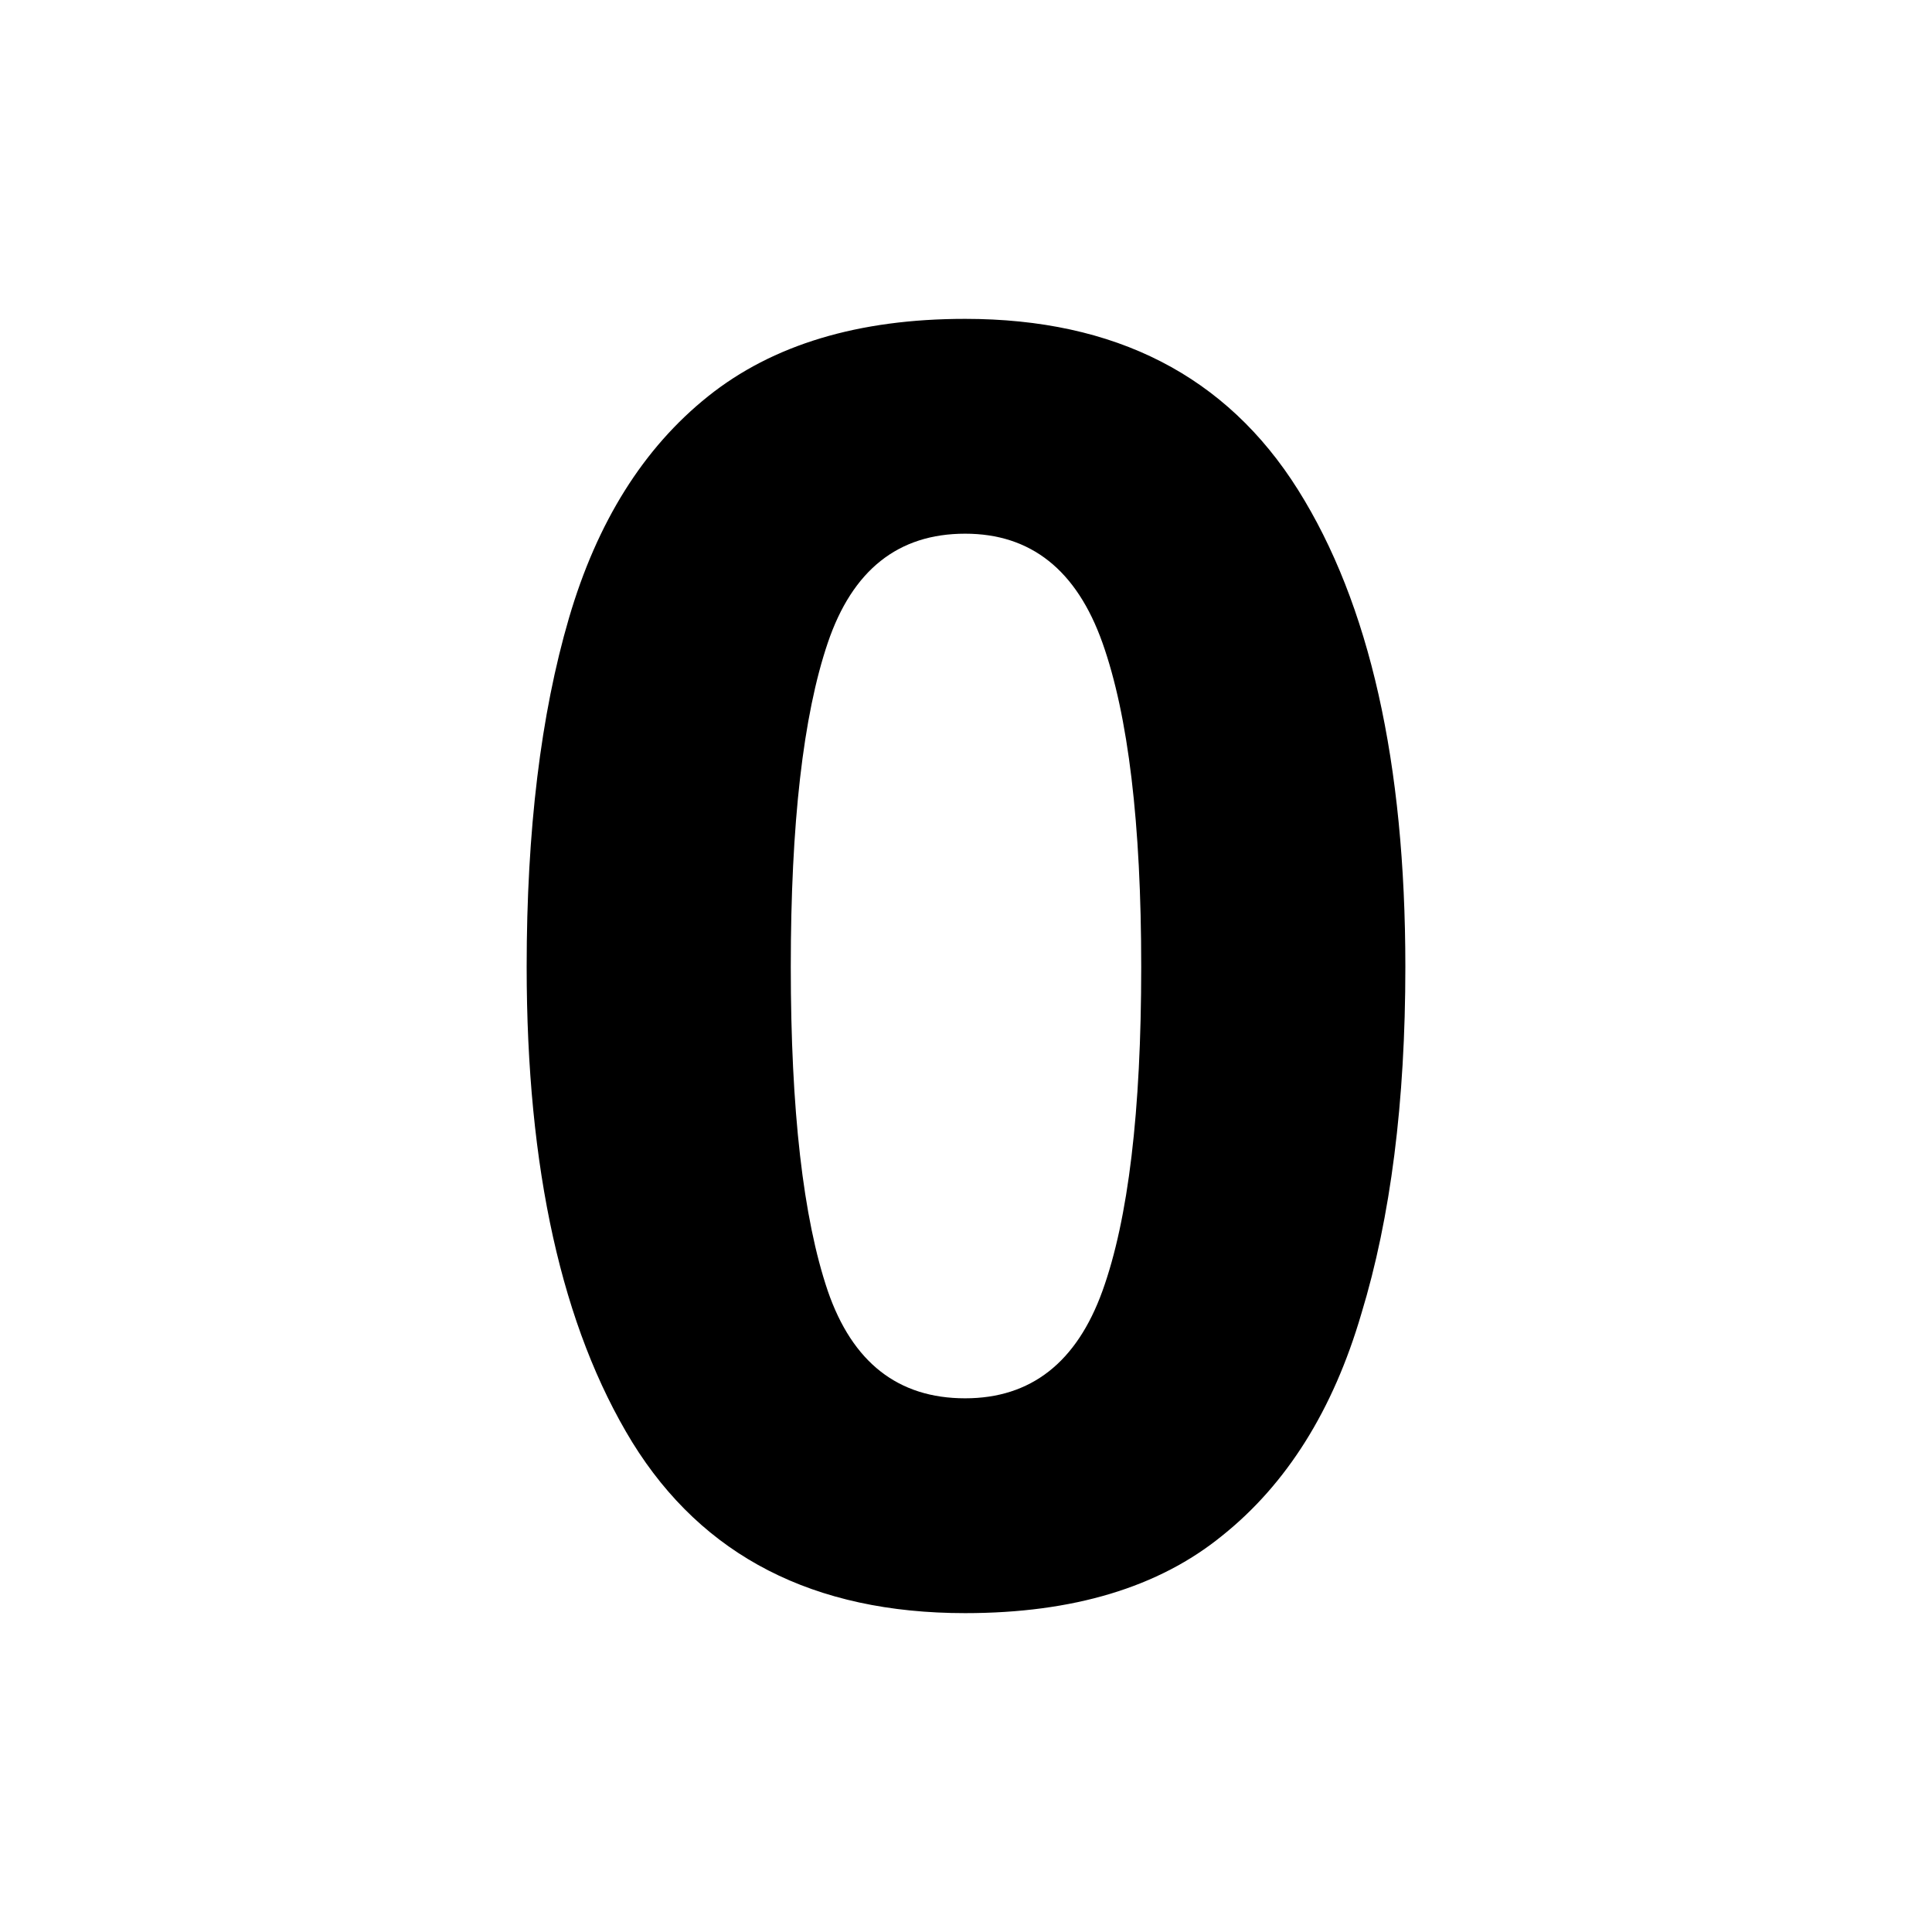
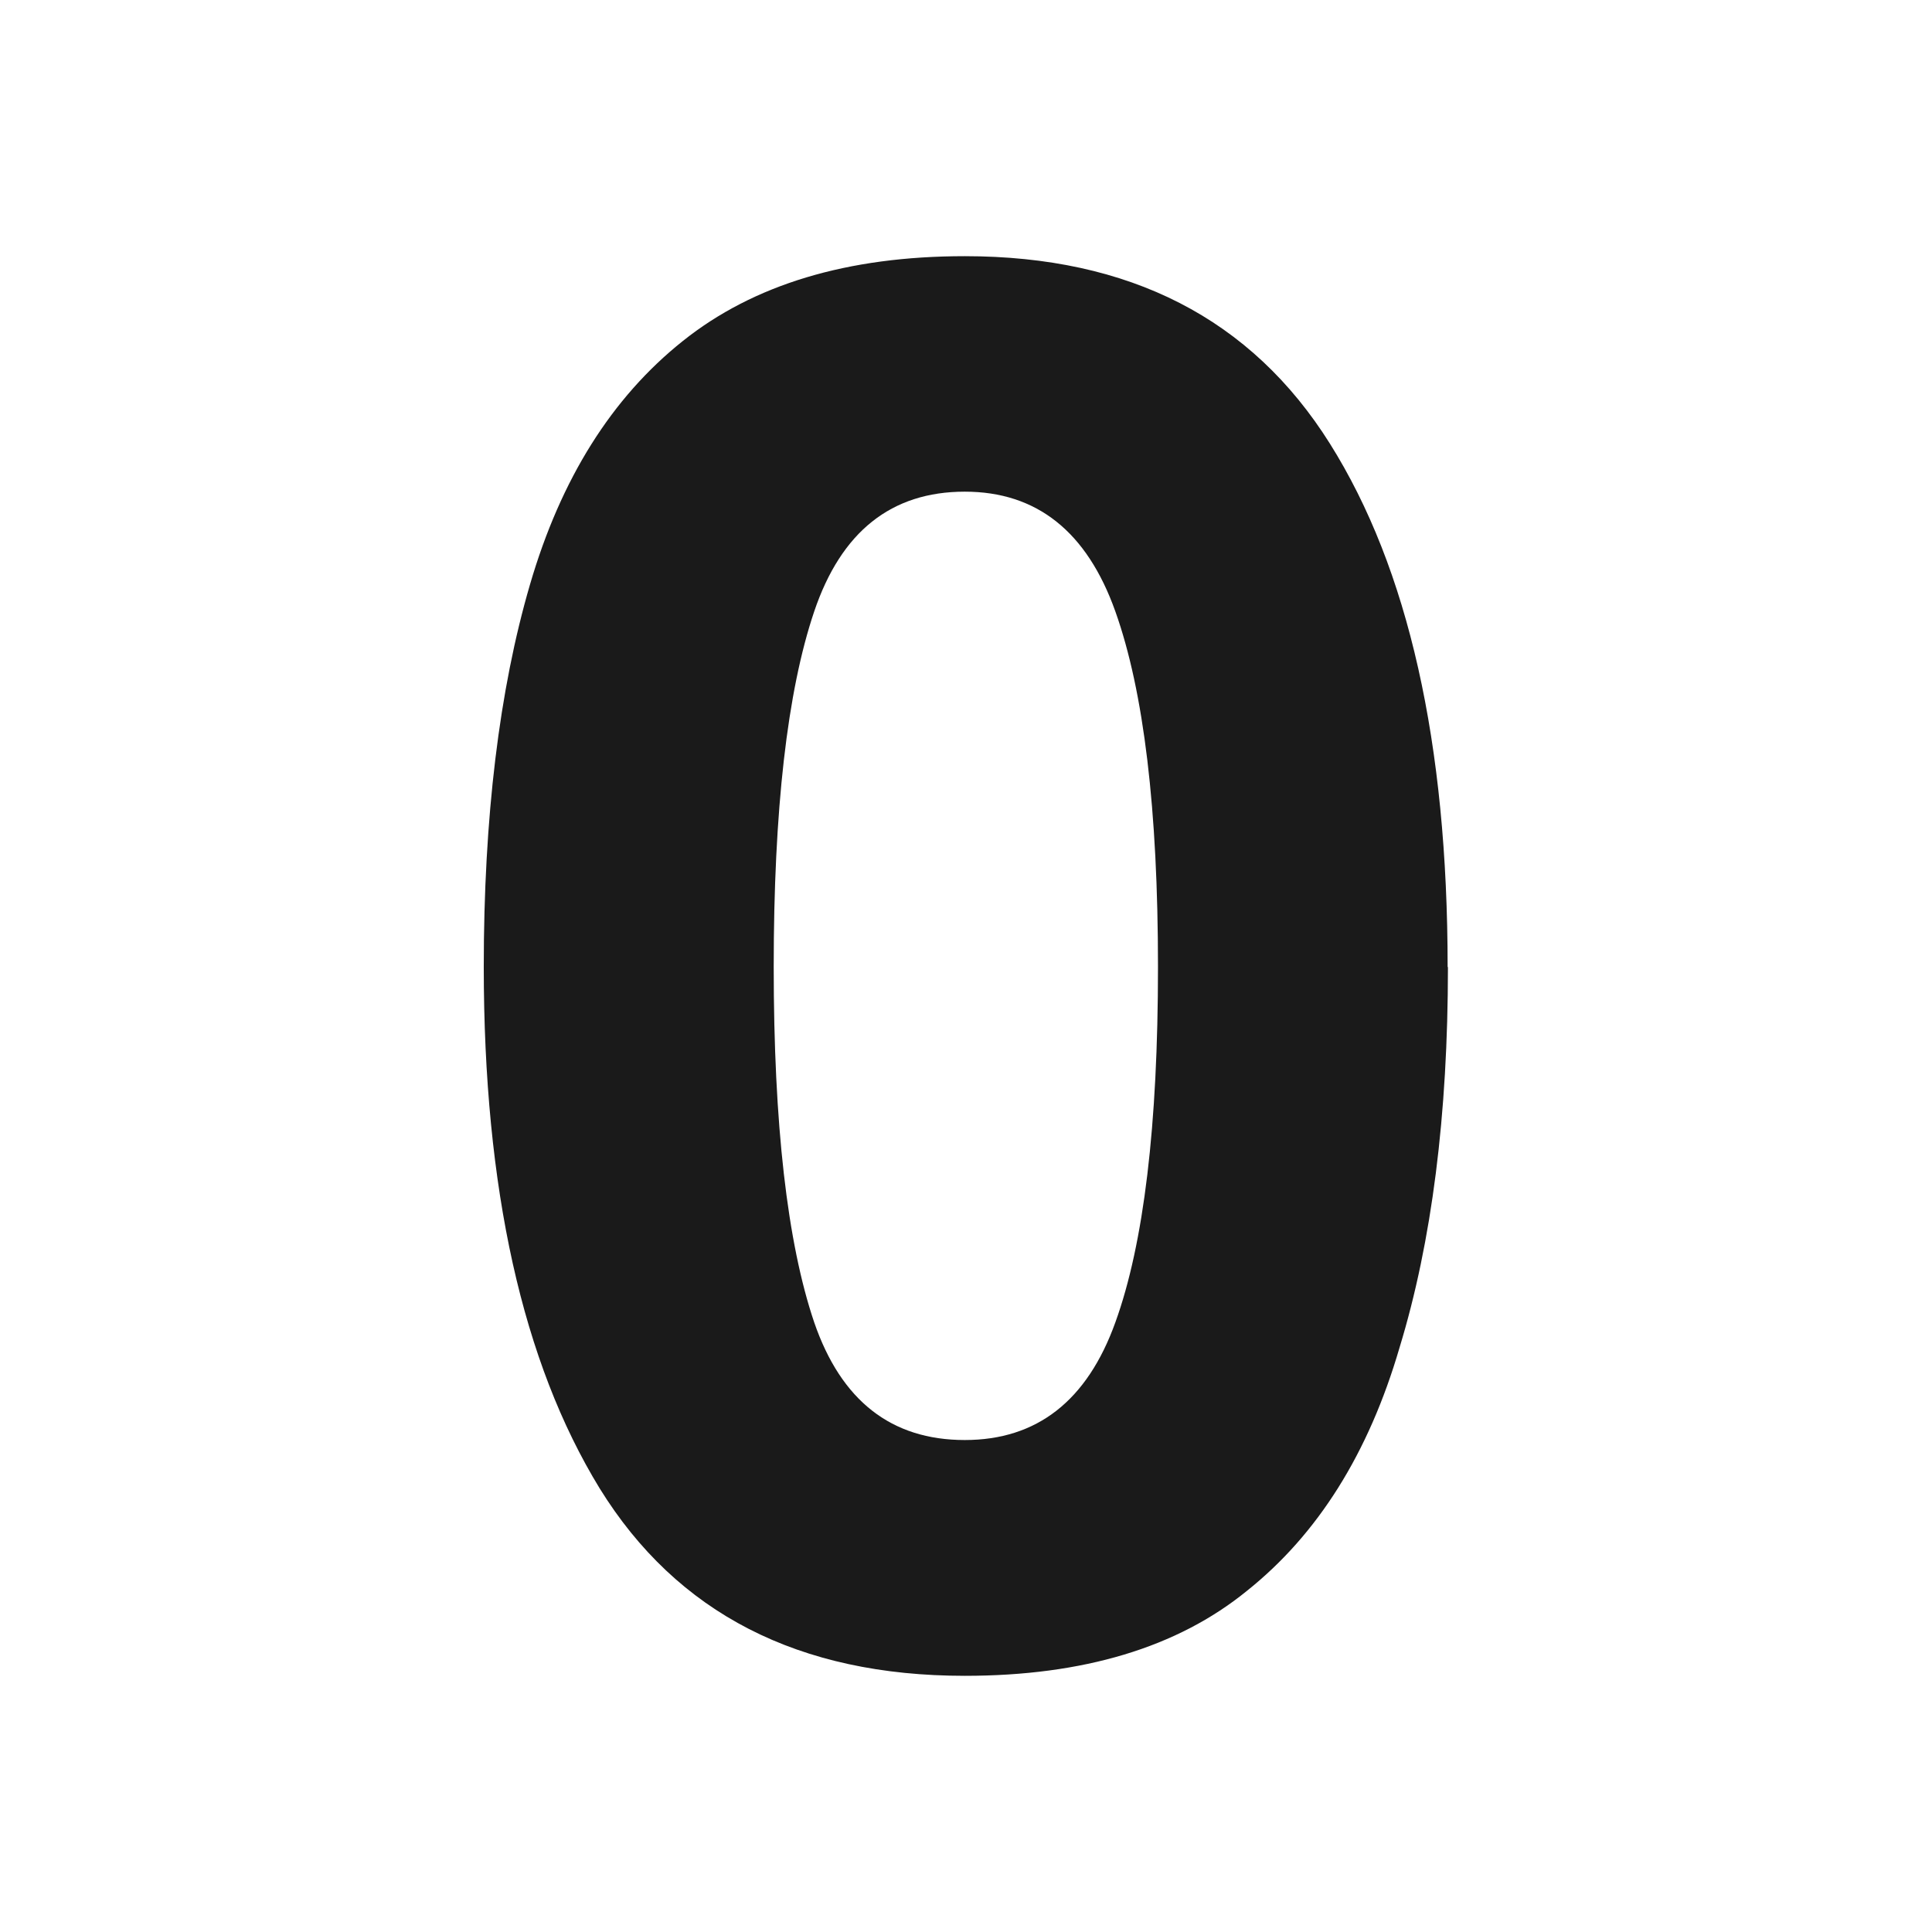
- <svg xmlns="http://www.w3.org/2000/svg" width="512" height="512" viewBox="0 0 135.467 135.467" version="1.1" id="svg1852">
-   <defs id="defs1849" />
+ <svg xmlns="http://www.w3.org/2000/svg" width="24" height="24" viewBox="0 0 6.35 6.35" version="1.1" id="svg5">
+   <defs id="defs2" />
  <g id="layer1">
-     <g aria-label="1" id="text3068" style="font-weight:bold;font-size:123.472px;-inkscape-font-specification:'sans-serif Bold';text-align:center;text-anchor:middle;stroke-width:0.265">
-       <g aria-label="2" id="text9665" style="stroke-width:0.07">
-         <g aria-label="4" id="text9852" style="font-size:123.472px;stroke-width:0.019">
-           <g aria-label="6" id="text9915" style="stroke-width:0.005">
-             <g aria-label="0" id="text10046" style="font-size:123.472px;stroke-width:0.001">
-               <path d="m 98.54,67.795 q 0,14.199 -3.087,24.324 -2.963,10.125 -9.754,15.557 -6.667,5.433 -18.027,5.433 -15.928,0 -23.336,-11.977 -7.408,-12.1 -7.408,-33.337 0,-14.323 2.963,-24.447 2.963,-10.125 9.754,-15.557 6.791,-5.433 18.027,-5.433 15.804,0 23.336,11.977 7.532,11.977 7.532,33.461 z m -43.092,0 q 0,15.064 2.593,22.719 2.593,7.532 9.631,7.532 6.914,0 9.631,-7.532 2.716,-7.532 2.716,-22.719 0,-15.064 -2.716,-22.719 -2.716,-7.655 -9.631,-7.655 -7.038,0 -9.631,7.655 -2.593,7.655 -2.593,22.719 z" id="path10048" />
-             </g>
-           </g>
-         </g>
+     <g aria-label="+/-" id="text646" style="font-weight:bold;font-size:3.528px;-inkscape-font-specification:'sans-serif Bold';text-align:center;text-anchor:middle;fill:#1a1a1a;stroke-width:0.265">
+       <g aria-label="0" id="text728" style="font-size:6.35px;font-family:'AvantGarde LT Medium';-inkscape-font-specification:'AvantGarde LT Medium,  Bold';stroke-width:0.07">
+         <path d="m 4.759,3.178 q 0,0.73 -0.159,1.251 -0.152,0.521 -0.502,0.8 -0.343,0.279 -0.927,0.279 -0.819,0 -1.2,-0.616 -0.381,-0.622 -0.381,-1.714 0,-0.737 0.152,-1.257 0.152,-0.521 0.502,-0.8 0.349,-0.279 0.927,-0.279 0.813,0 1.2,0.616 0.387,0.616 0.387,1.721 z m -2.216,0 q 0,0.775 0.133,1.168 0.133,0.387 0.495,0.387 0.356,0 0.495,-0.387 0.14,-0.387 0.14,-1.168 0,-0.775 -0.14,-1.168 -0.14,-0.394 -0.495,-0.394 -0.362,0 -0.495,0.394 -0.133,0.394 -0.133,1.168 z" style="font-family:sans-serif;-inkscape-font-specification:'sans-serif Bold'" id="path730" />
      </g>
    </g>
  </g>
</svg>
